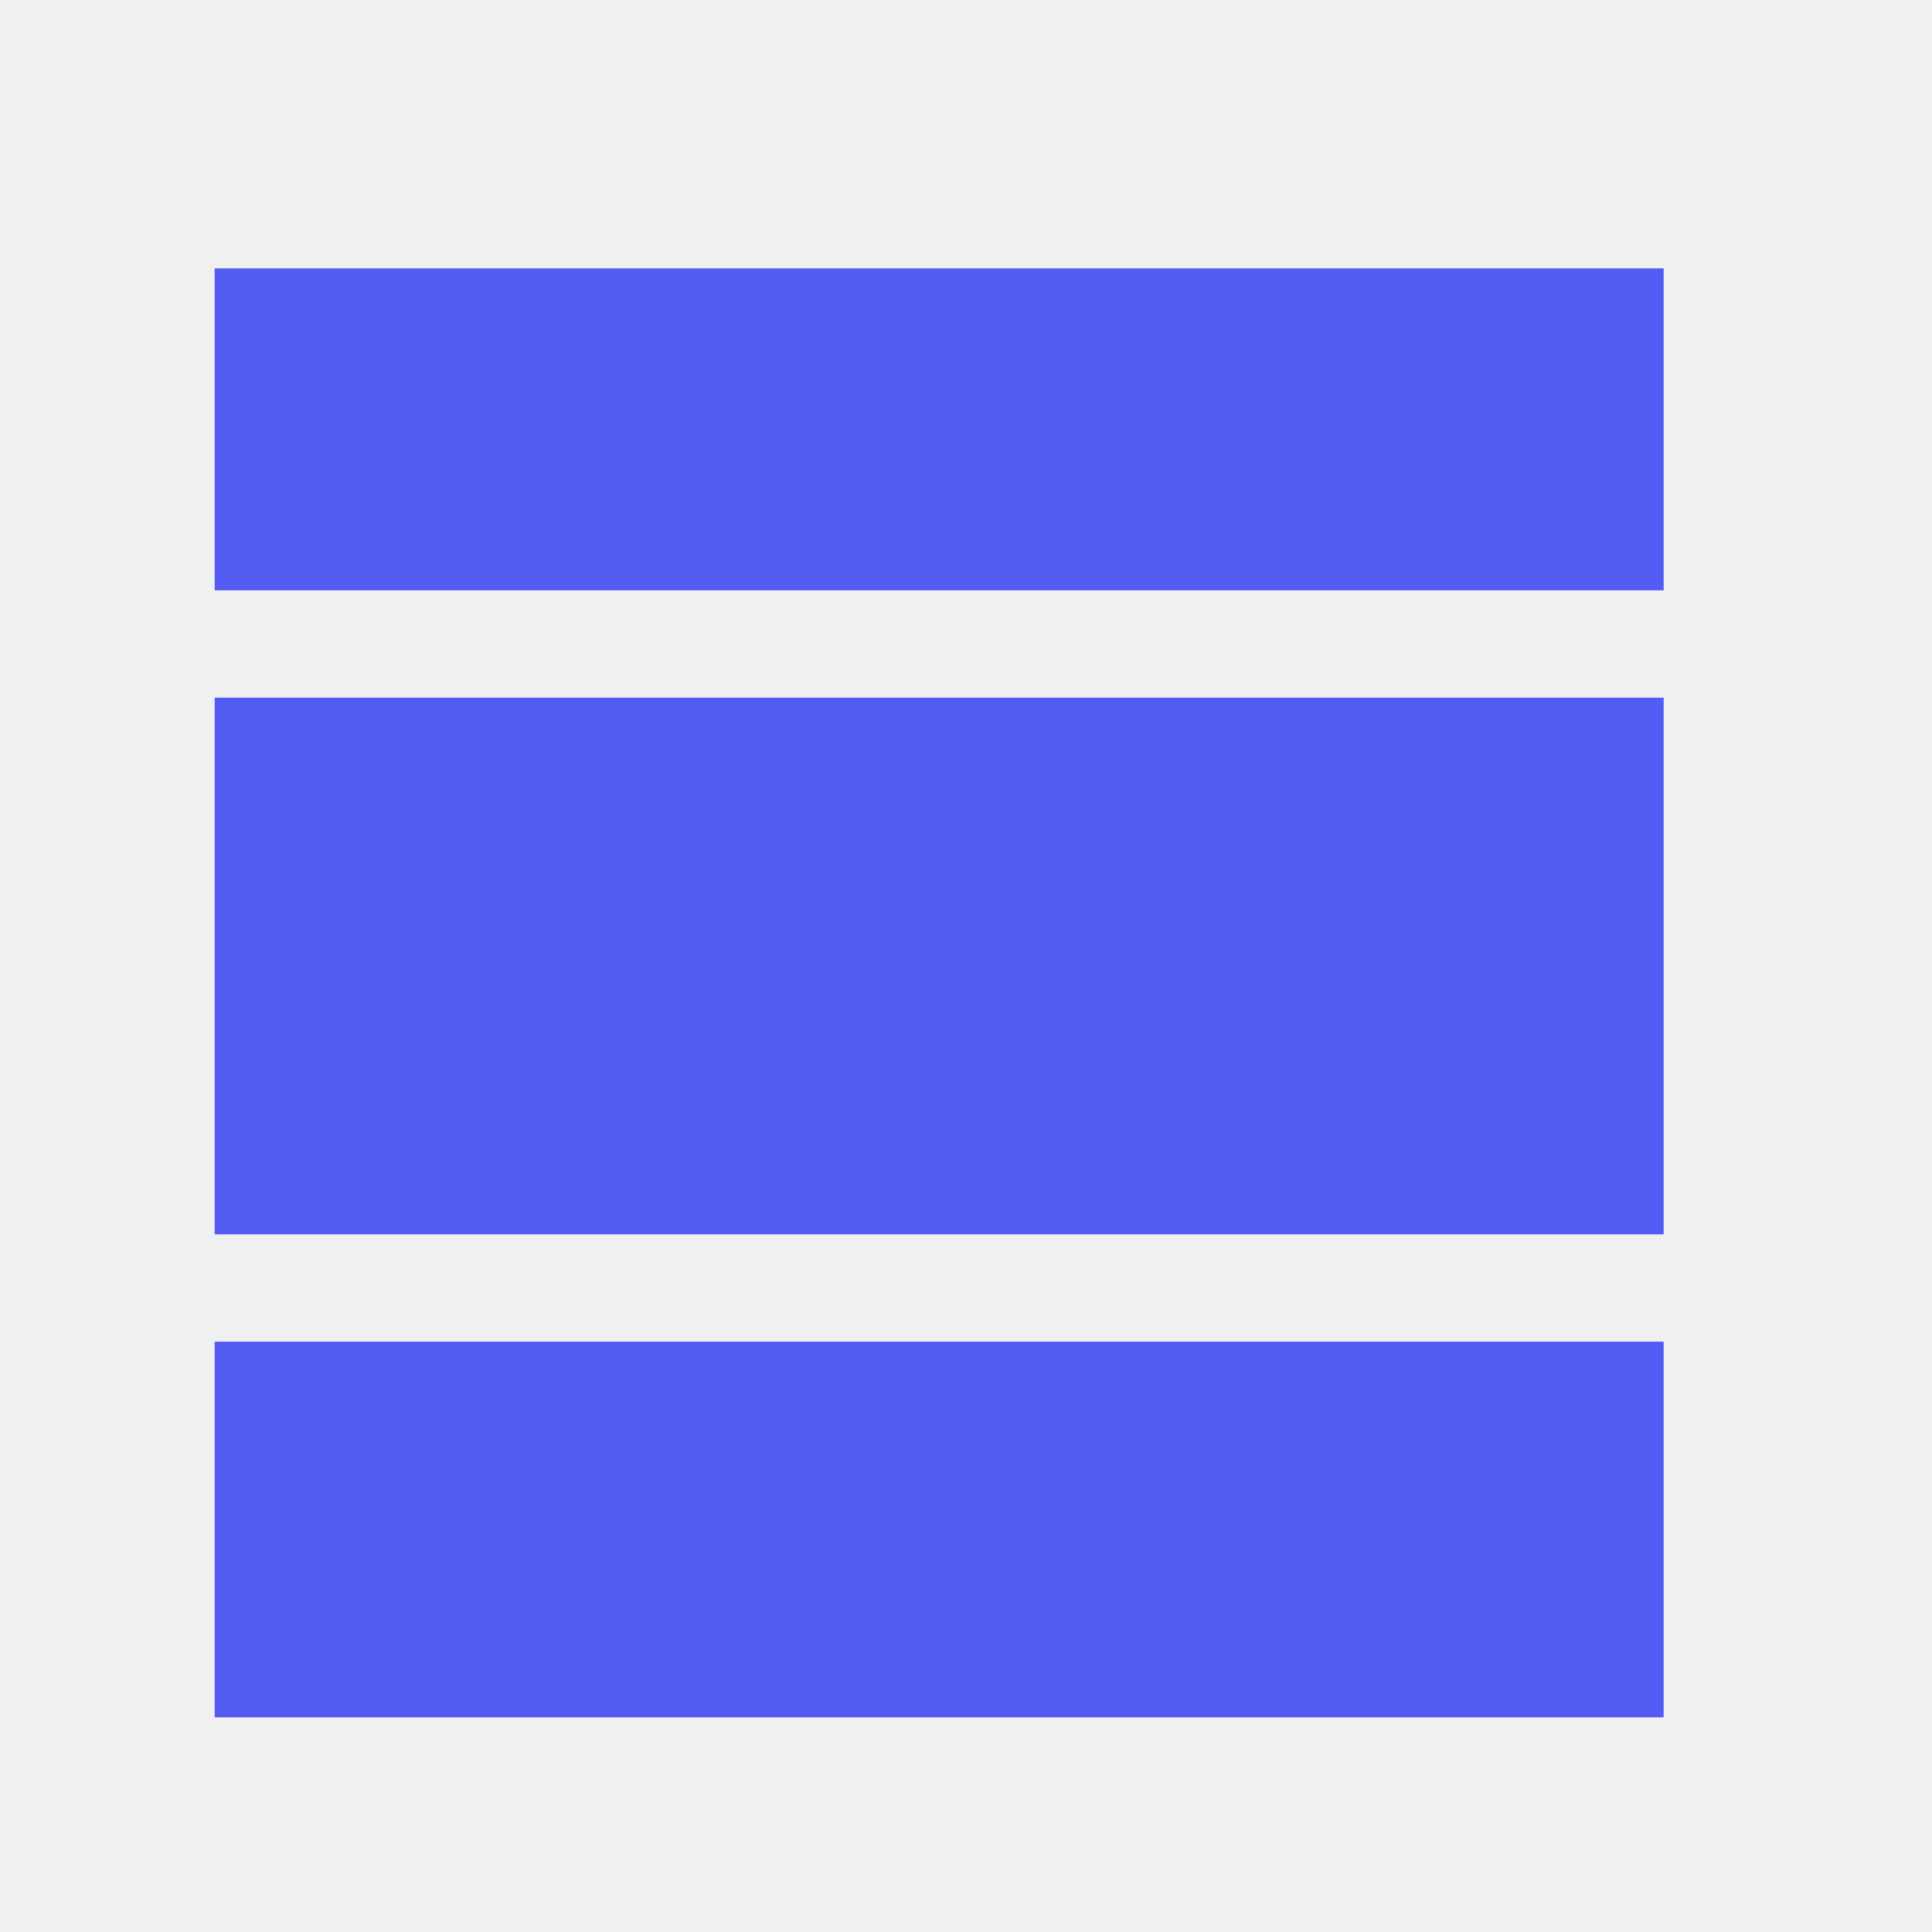
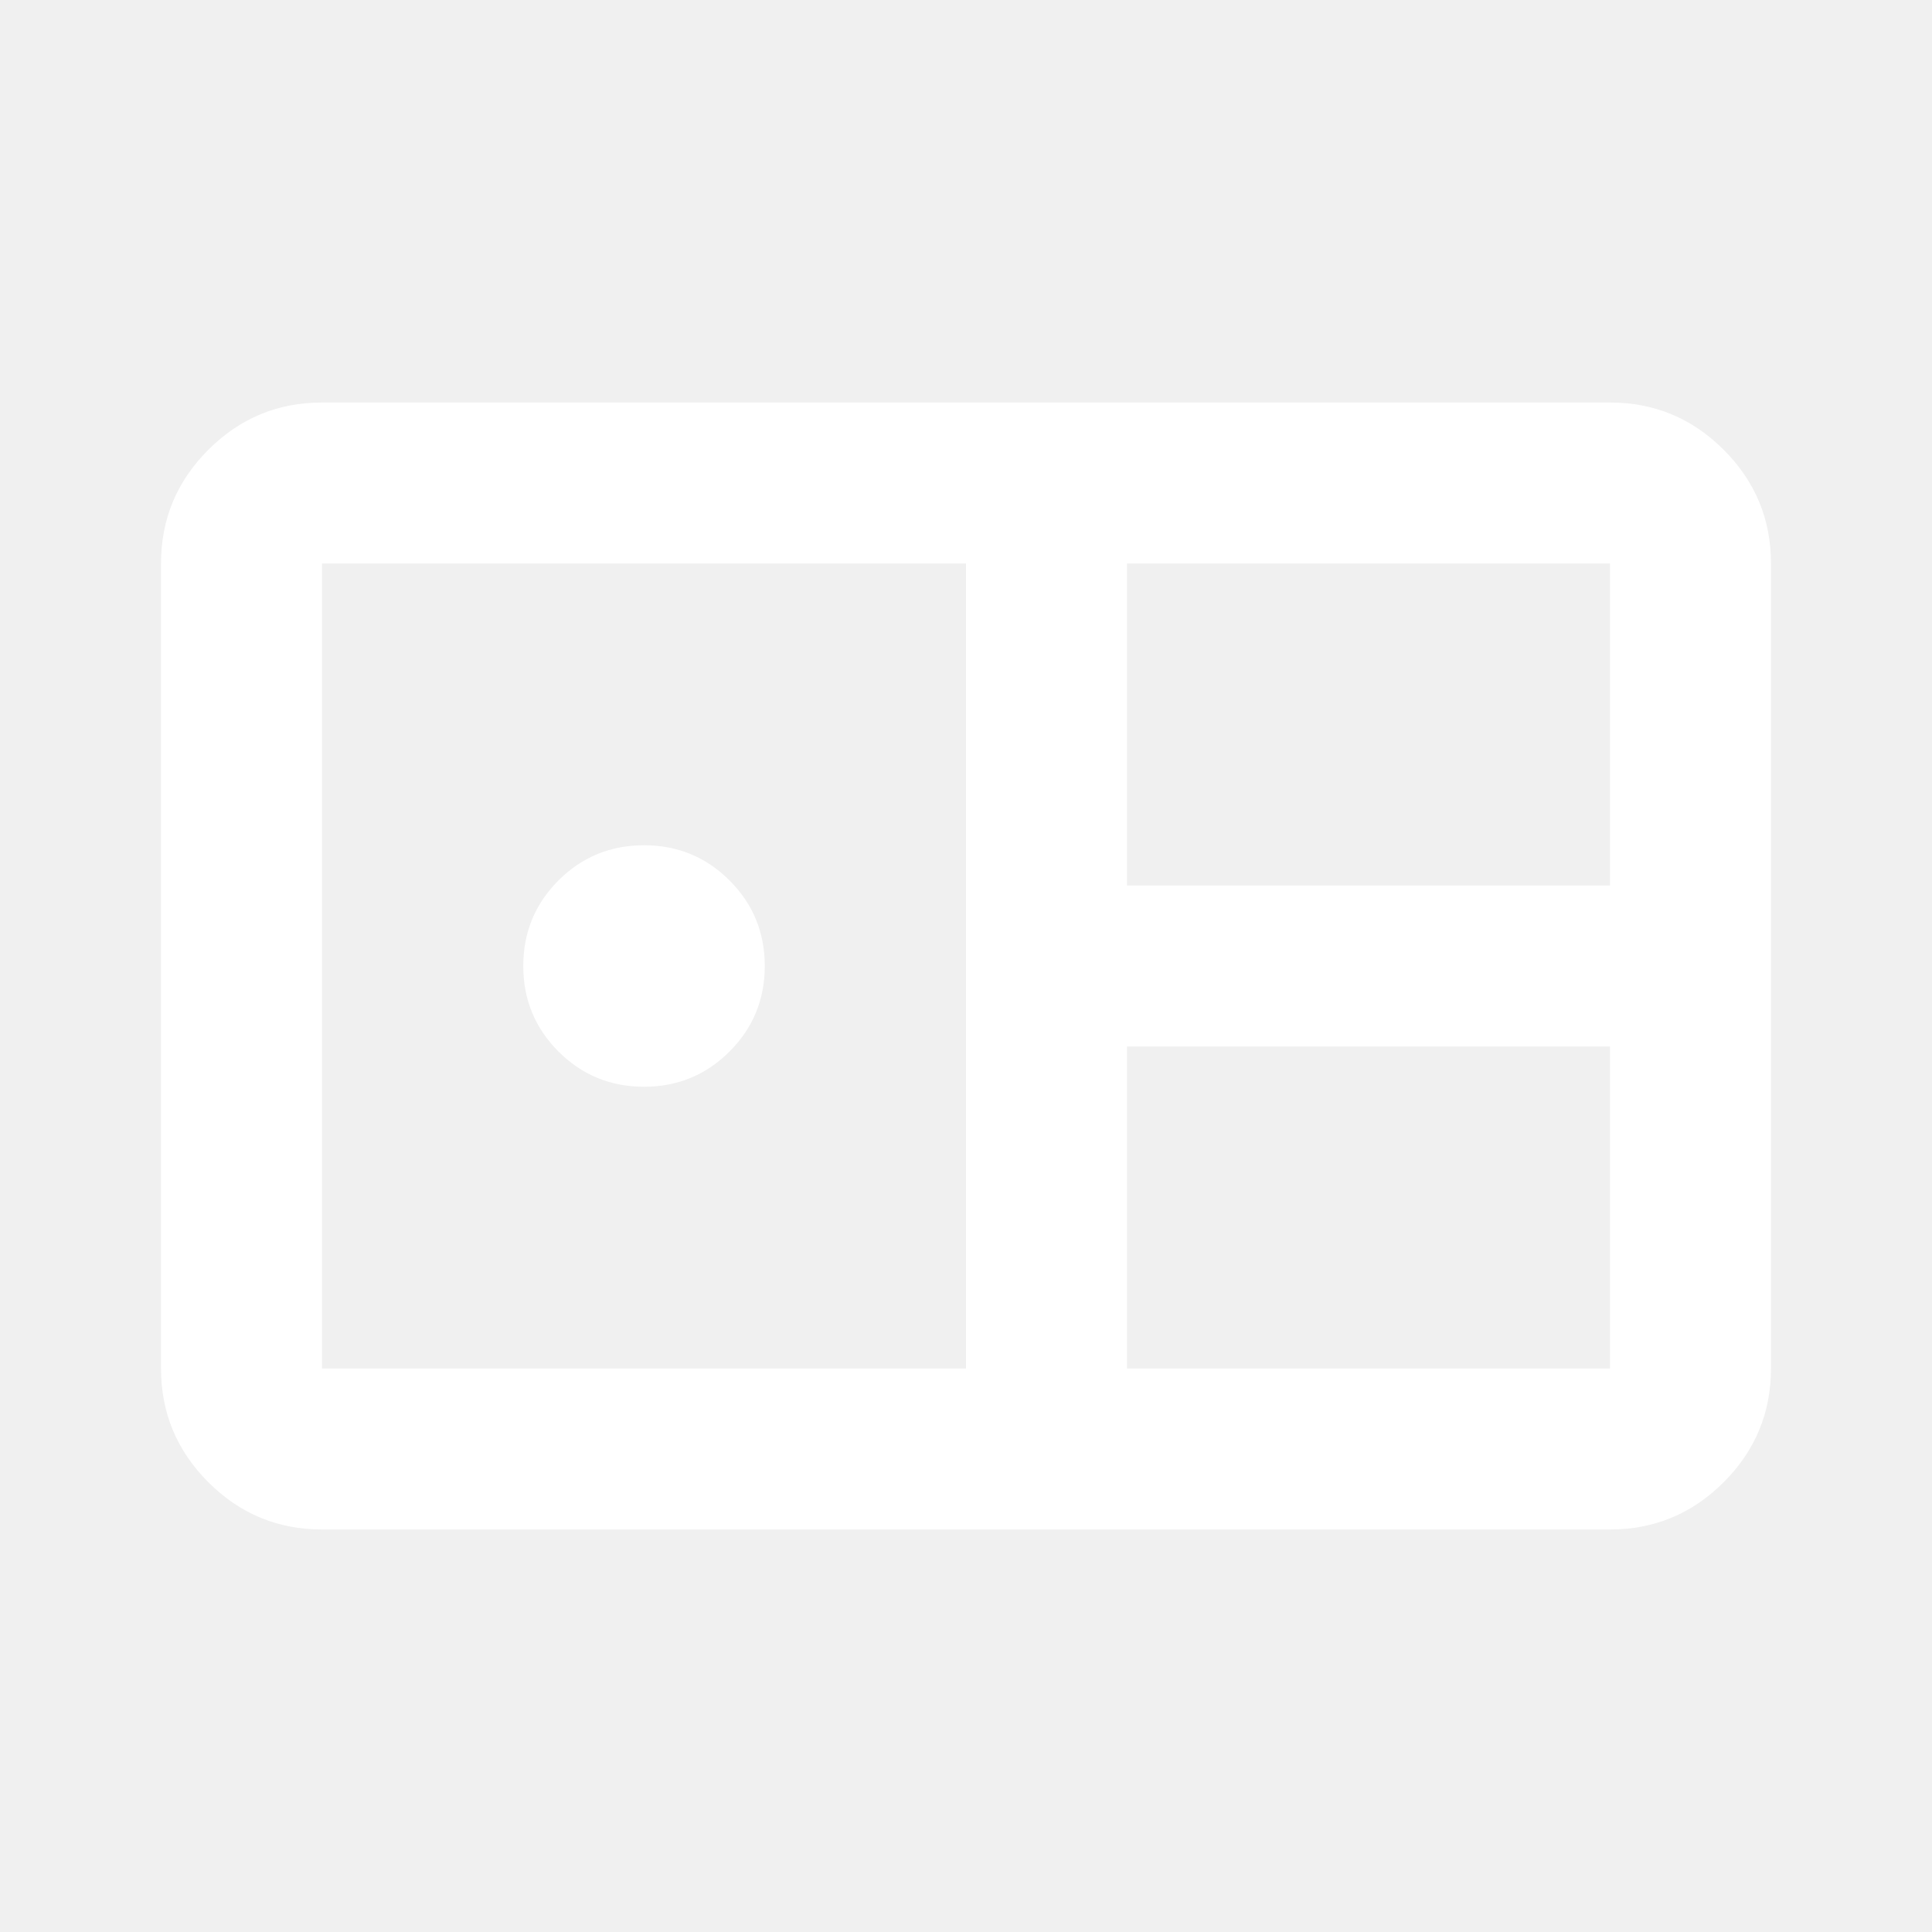
- <svg xmlns="http://www.w3.org/2000/svg" width="36" height="36">
-   <path d="M4 5h27v6H4zm0 8h27v10H4zm0 12h27v7H4z" style="fill:#535bf2;fill-opacity:1;stroke:none;stroke-width:0;stroke-linecap:round;stroke-linejoin:round;stroke-miterlimit:4;stroke-dasharray:none;stroke-dashoffset:0;stroke-opacity:1" />
+ <svg xmlns="http://www.w3.org/2000/svg" width="38" height="38" viewBox="0 0 38 38" fill="none">
+   <mask id="mask0_31_61" style="mask-type:alpha" maskUnits="userSpaceOnUse" x="0" y="0" width="38" height="38">
+     <rect width="38" height="38" fill="#D9D9D9" />
+   </mask>
+   <g mask="url(#mask0_31_61)">
+     <path d="M6.333 30.083C5.462 30.083 4.717 29.773 4.097 29.153C3.477 28.533 3.167 27.787 3.167 26.916V11.083C3.167 10.212 3.477 9.467 4.097 8.847C4.717 8.227 5.462 7.917 6.333 7.917H31.667C32.538 7.917 33.283 8.227 33.903 8.847C34.523 9.467 34.833 10.212 34.833 11.083V26.916C34.833 27.787 34.523 28.533 33.903 29.153C33.283 29.773 32.538 30.083 31.667 30.083H6.333ZM22.167 17.416H31.667V11.083H22.167V17.416ZM6.333 26.916H19V11.083H6.333V26.916ZM12.667 21.375C12.007 21.375 11.446 21.144 10.984 20.682C10.523 20.22 10.292 19.66 10.292 19C10.292 18.34 10.523 17.779 10.984 17.317C11.446 16.856 12.007 16.625 12.667 16.625C13.326 16.625 13.887 16.856 14.349 17.317C14.811 17.779 15.042 18.34 15.042 19C15.042 19.66 14.811 20.22 14.349 20.682C13.887 21.144 13.326 21.375 12.667 21.375ZM22.167 26.916H31.667V20.583H22.167V26.916Z" fill="#fff" />
+   </g>
</svg>
